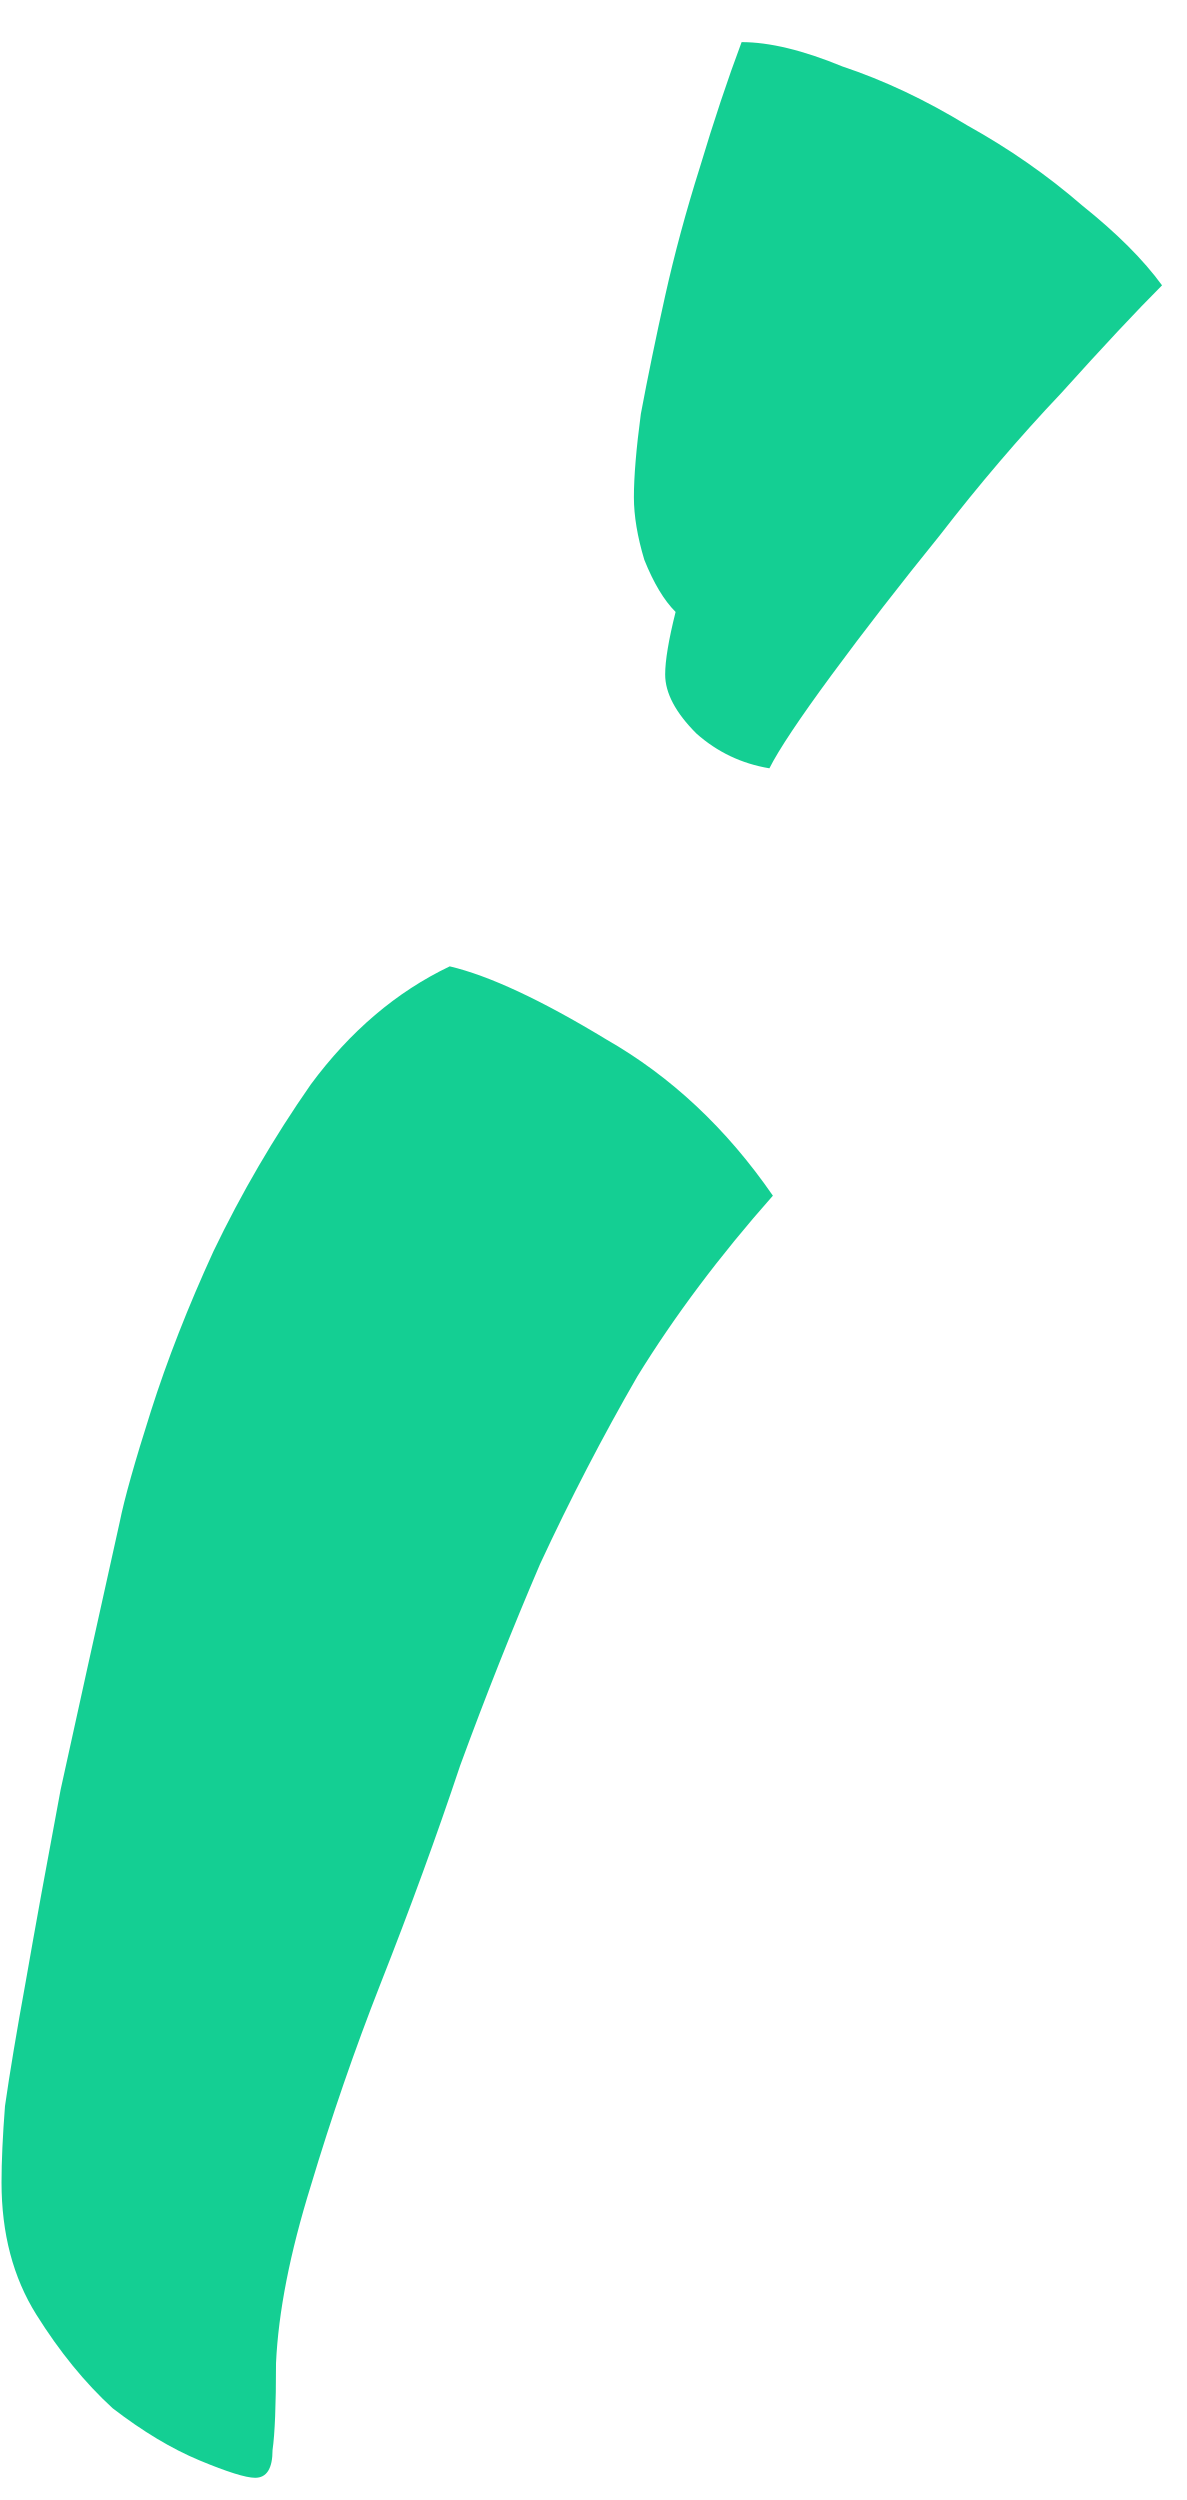
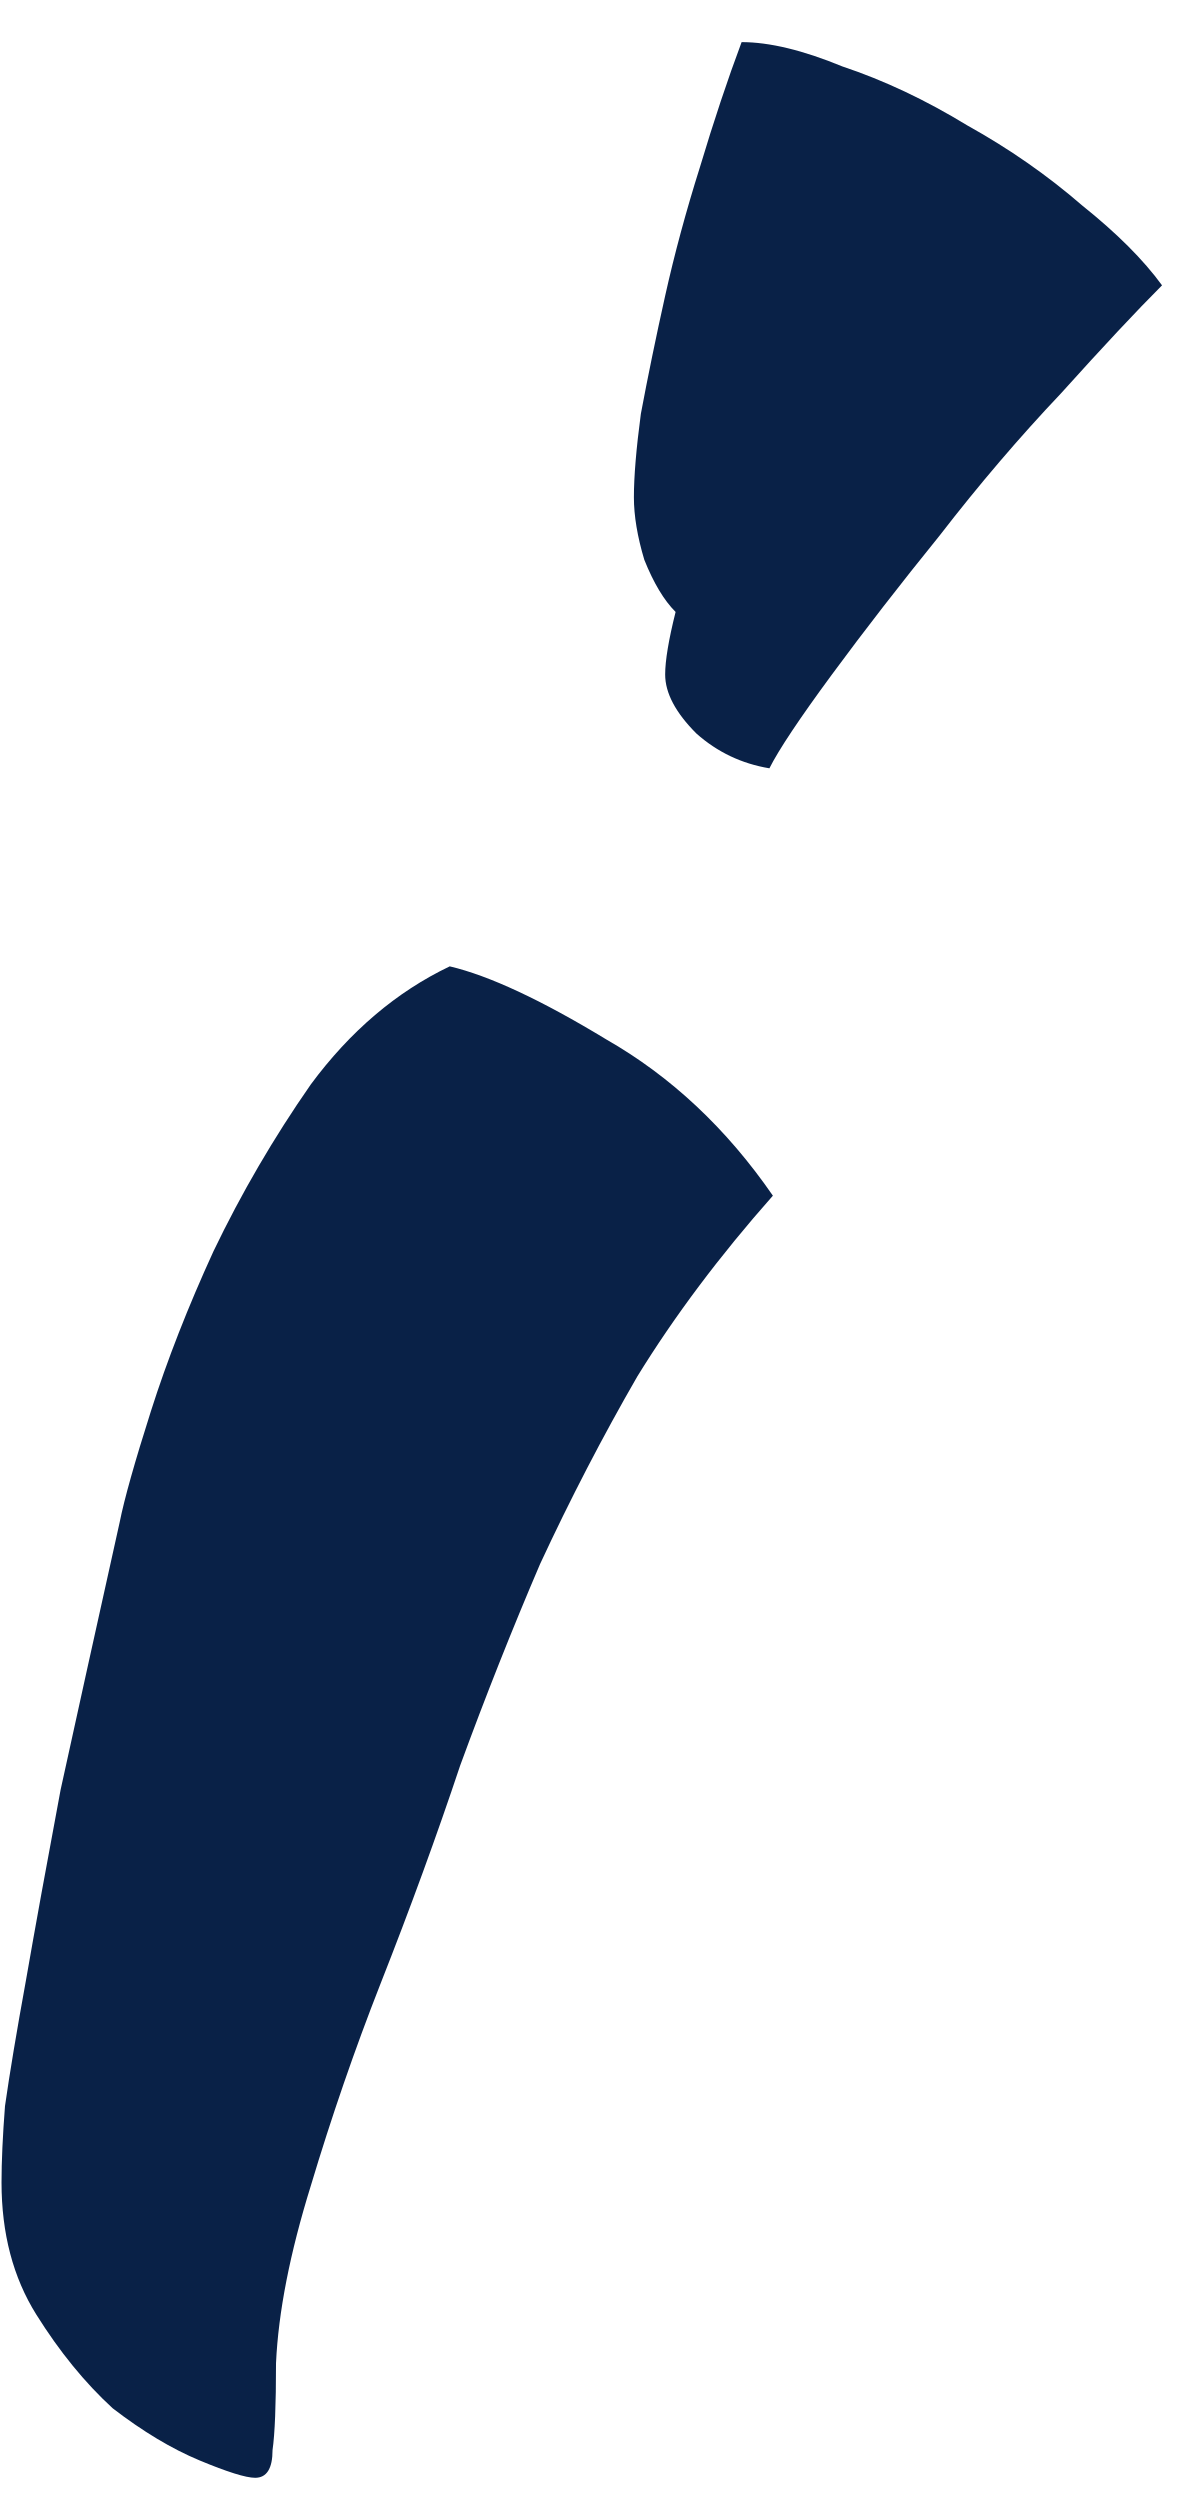
<svg xmlns="http://www.w3.org/2000/svg" width="28" height="59" viewBox="0 0 28 59" fill="none">
-   <path d="M0.036 51.506C0.036 51.014 0.063 50.413 0.118 49.702C0.227 48.937 0.391 47.953 0.61 46.75C0.829 45.493 1.102 43.989 1.43 42.24C1.813 40.491 2.277 38.386 2.824 35.926C2.933 35.379 3.179 34.505 3.562 33.302C3.945 32.099 4.437 30.842 5.038 29.53C5.694 28.163 6.459 26.851 7.334 25.594C8.263 24.337 9.357 23.407 10.614 22.806C11.543 23.025 12.773 23.599 14.304 24.528C15.835 25.403 17.147 26.633 18.24 28.218C16.983 29.639 15.917 31.061 15.042 32.482C14.222 33.903 13.457 35.379 12.746 36.91C12.09 38.441 11.461 40.026 10.86 41.666C10.313 43.306 9.685 45.028 8.974 46.832C8.373 48.363 7.826 49.948 7.334 51.588C6.842 53.173 6.569 54.567 6.514 55.77C6.514 56.754 6.487 57.437 6.432 57.82C6.432 58.257 6.295 58.476 6.022 58.476C5.803 58.476 5.366 58.339 4.71 58.066C4.054 57.793 3.371 57.383 2.66 56.836C2.004 56.235 1.403 55.497 0.856 54.622C0.309 53.747 0.036 52.709 0.036 51.506ZM15.698 15.918C15.698 15.59 15.78 15.098 15.944 14.442C15.671 14.169 15.425 13.759 15.206 13.212C15.042 12.665 14.96 12.173 14.96 11.736C14.96 11.244 15.015 10.588 15.124 9.768C15.288 8.893 15.479 7.964 15.698 6.98C15.917 5.996 16.19 4.985 16.518 3.946C16.846 2.853 17.174 1.869 17.502 0.994C18.158 0.994 18.951 1.185 19.88 1.568C20.864 1.896 21.848 2.361 22.832 2.962C23.816 3.509 24.718 4.137 25.538 4.848C26.358 5.504 26.987 6.133 27.424 6.734C26.823 7.335 26.03 8.183 25.046 9.276C24.062 10.315 23.105 11.435 22.176 12.638C21.247 13.786 20.399 14.879 19.634 15.918C18.869 16.957 18.377 17.695 18.158 18.132C17.502 18.023 16.928 17.749 16.436 17.312C15.944 16.82 15.698 16.355 15.698 15.918Z" fill="#14CF93" />
+   <path d="M0.036 51.506C0.036 51.014 0.063 50.413 0.118 49.702C0.227 48.937 0.391 47.953 0.61 46.75C0.829 45.493 1.102 43.989 1.43 42.24C1.813 40.491 2.277 38.386 2.824 35.926C2.933 35.379 3.179 34.505 3.562 33.302C3.945 32.099 4.437 30.842 5.038 29.53C5.694 28.163 6.459 26.851 7.334 25.594C8.263 24.337 9.357 23.407 10.614 22.806C11.543 23.025 12.773 23.599 14.304 24.528C15.835 25.403 17.147 26.633 18.24 28.218C16.983 29.639 15.917 31.061 15.042 32.482C14.222 33.903 13.457 35.379 12.746 36.91C12.09 38.441 11.461 40.026 10.86 41.666C10.313 43.306 9.685 45.028 8.974 46.832C8.373 48.363 7.826 49.948 7.334 51.588C6.842 53.173 6.569 54.567 6.514 55.77C6.514 56.754 6.487 57.437 6.432 57.82C6.432 58.257 6.295 58.476 6.022 58.476C5.803 58.476 5.366 58.339 4.71 58.066C4.054 57.793 3.371 57.383 2.66 56.836C2.004 56.235 1.403 55.497 0.856 54.622C0.309 53.747 0.036 52.709 0.036 51.506ZM15.698 15.918C15.698 15.59 15.78 15.098 15.944 14.442C15.671 14.169 15.425 13.759 15.206 13.212C15.042 12.665 14.96 12.173 14.96 11.736C14.96 11.244 15.015 10.588 15.124 9.768C15.288 8.893 15.479 7.964 15.698 6.98C15.917 5.996 16.19 4.985 16.518 3.946C16.846 2.853 17.174 1.869 17.502 0.994C18.158 0.994 18.951 1.185 19.88 1.568C20.864 1.896 21.848 2.361 22.832 2.962C23.816 3.509 24.718 4.137 25.538 4.848C26.358 5.504 26.987 6.133 27.424 6.734C26.823 7.335 26.03 8.183 25.046 9.276C24.062 10.315 23.105 11.435 22.176 12.638C21.247 13.786 20.399 14.879 19.634 15.918C18.869 16.957 18.377 17.695 18.158 18.132C17.502 18.023 16.928 17.749 16.436 17.312C15.944 16.82 15.698 16.355 15.698 15.918Z" fill="#092147" />
</svg>
